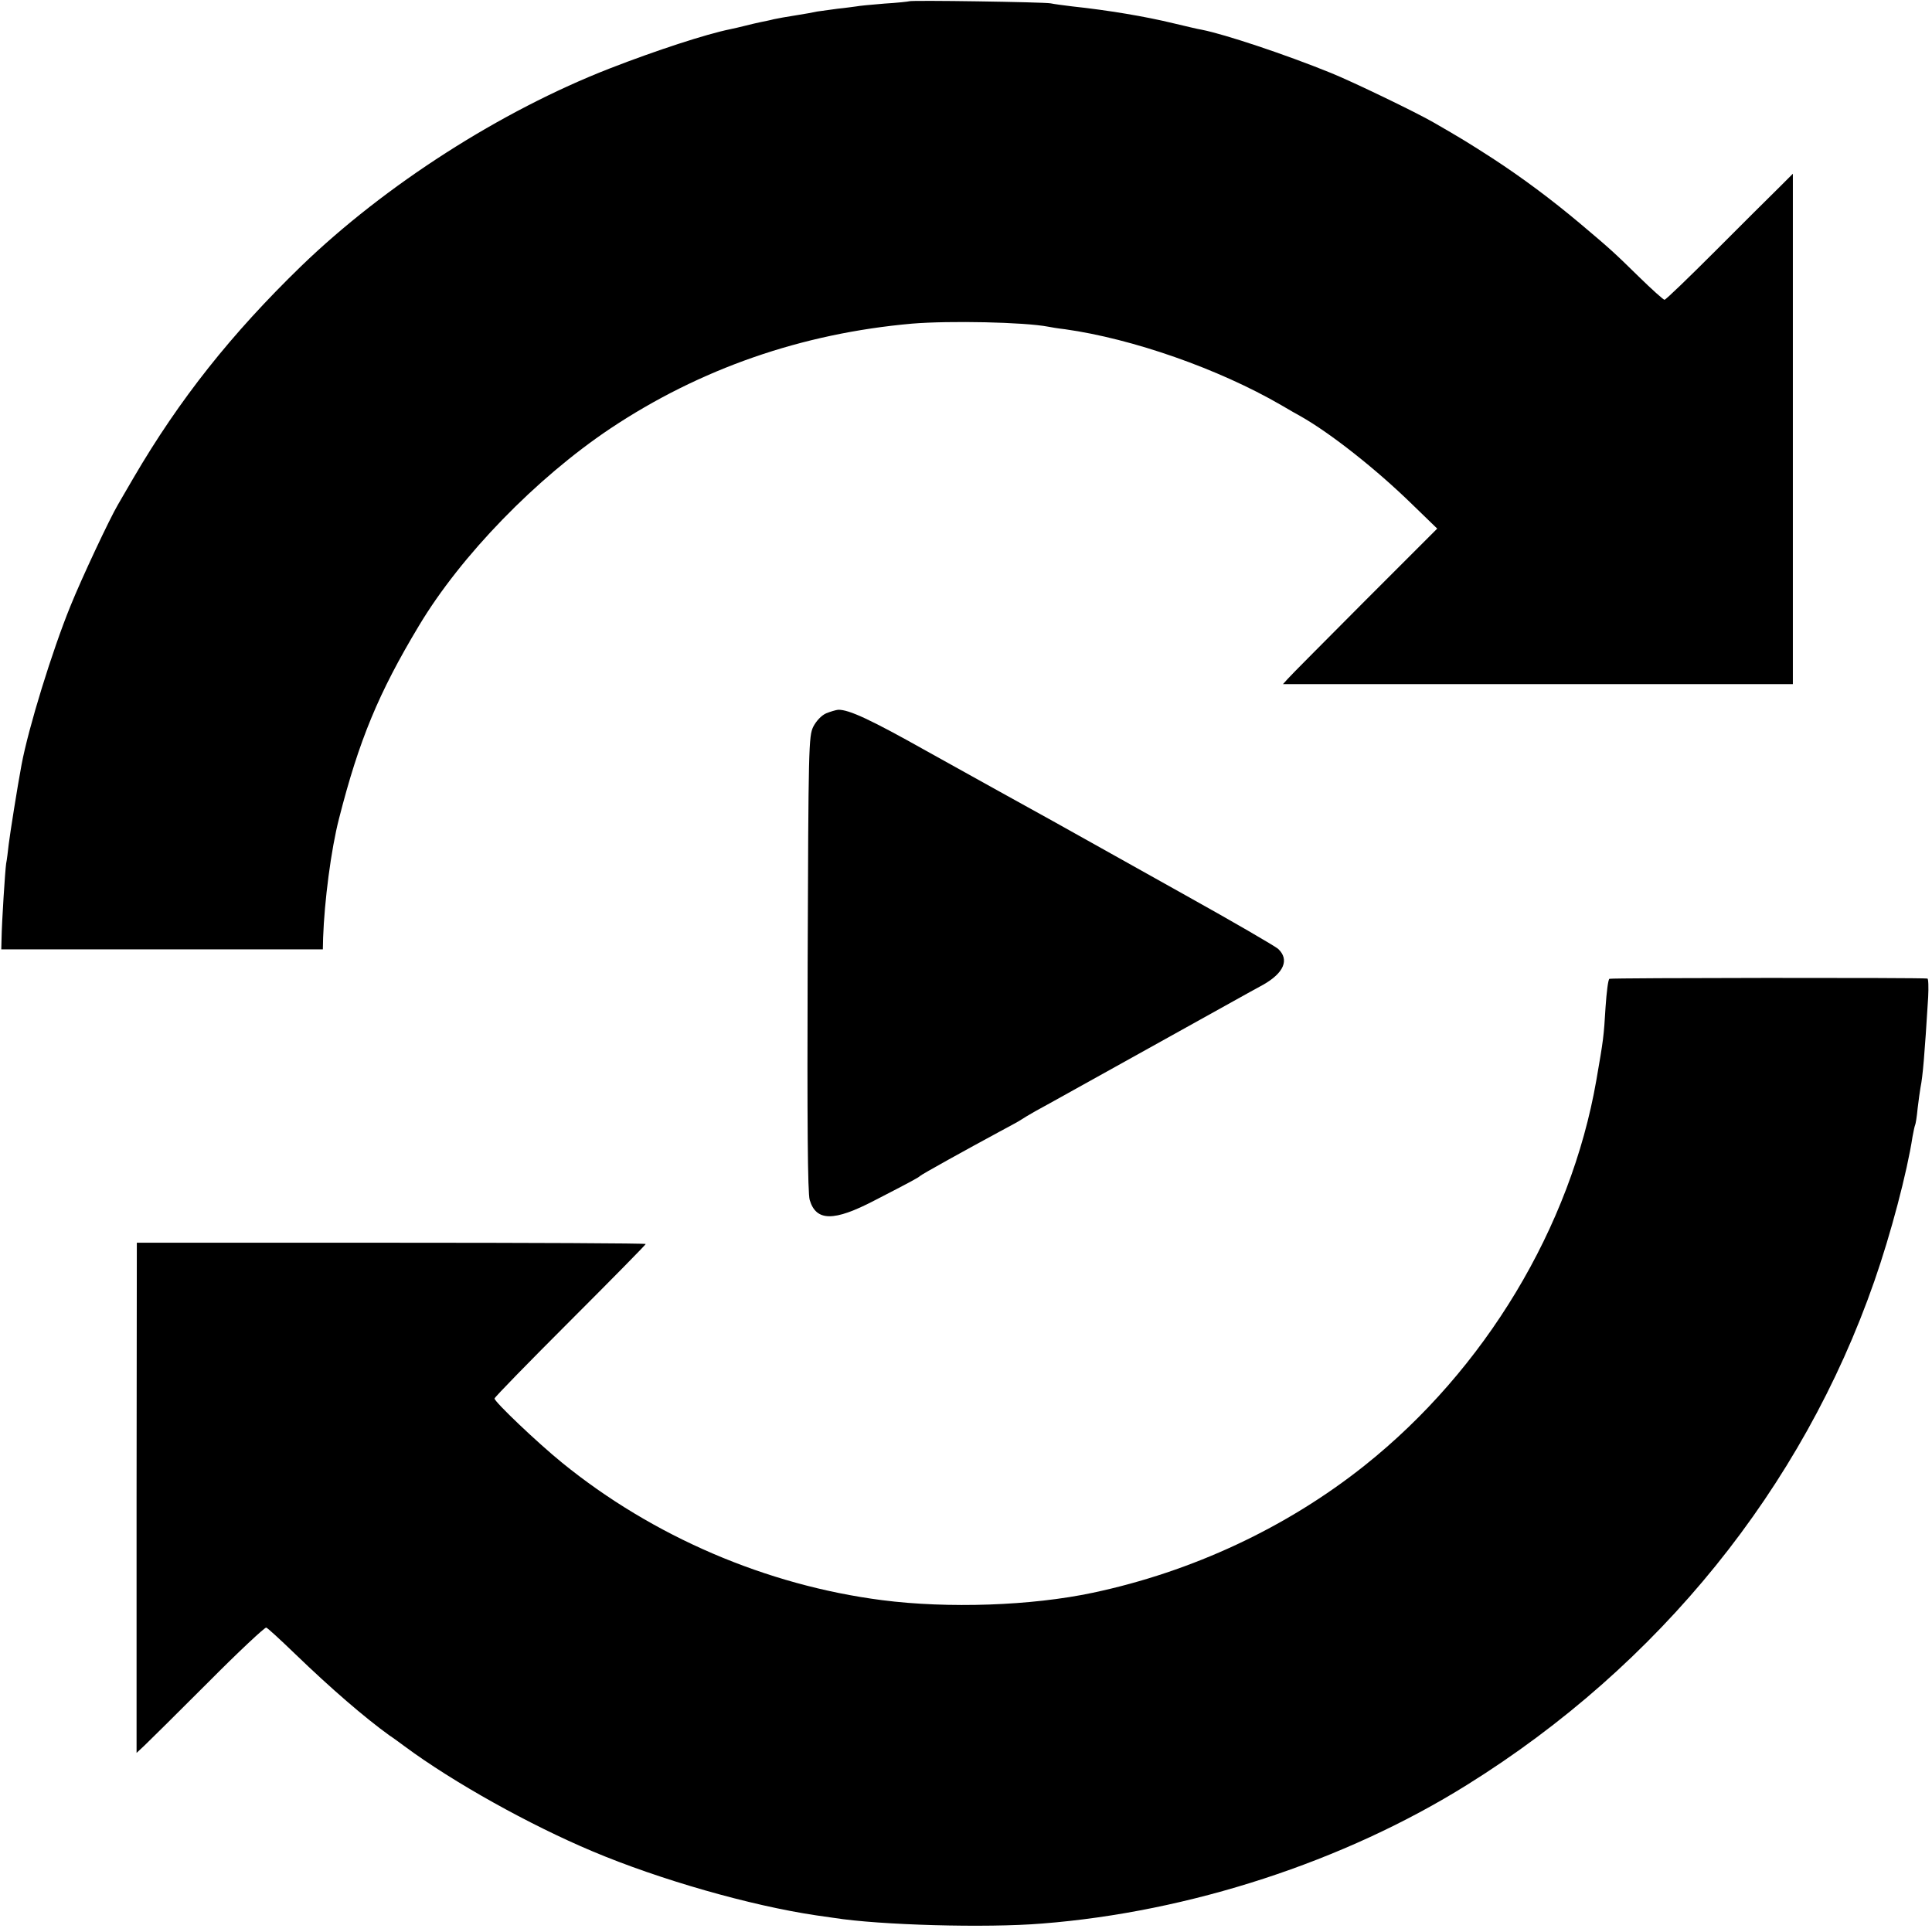
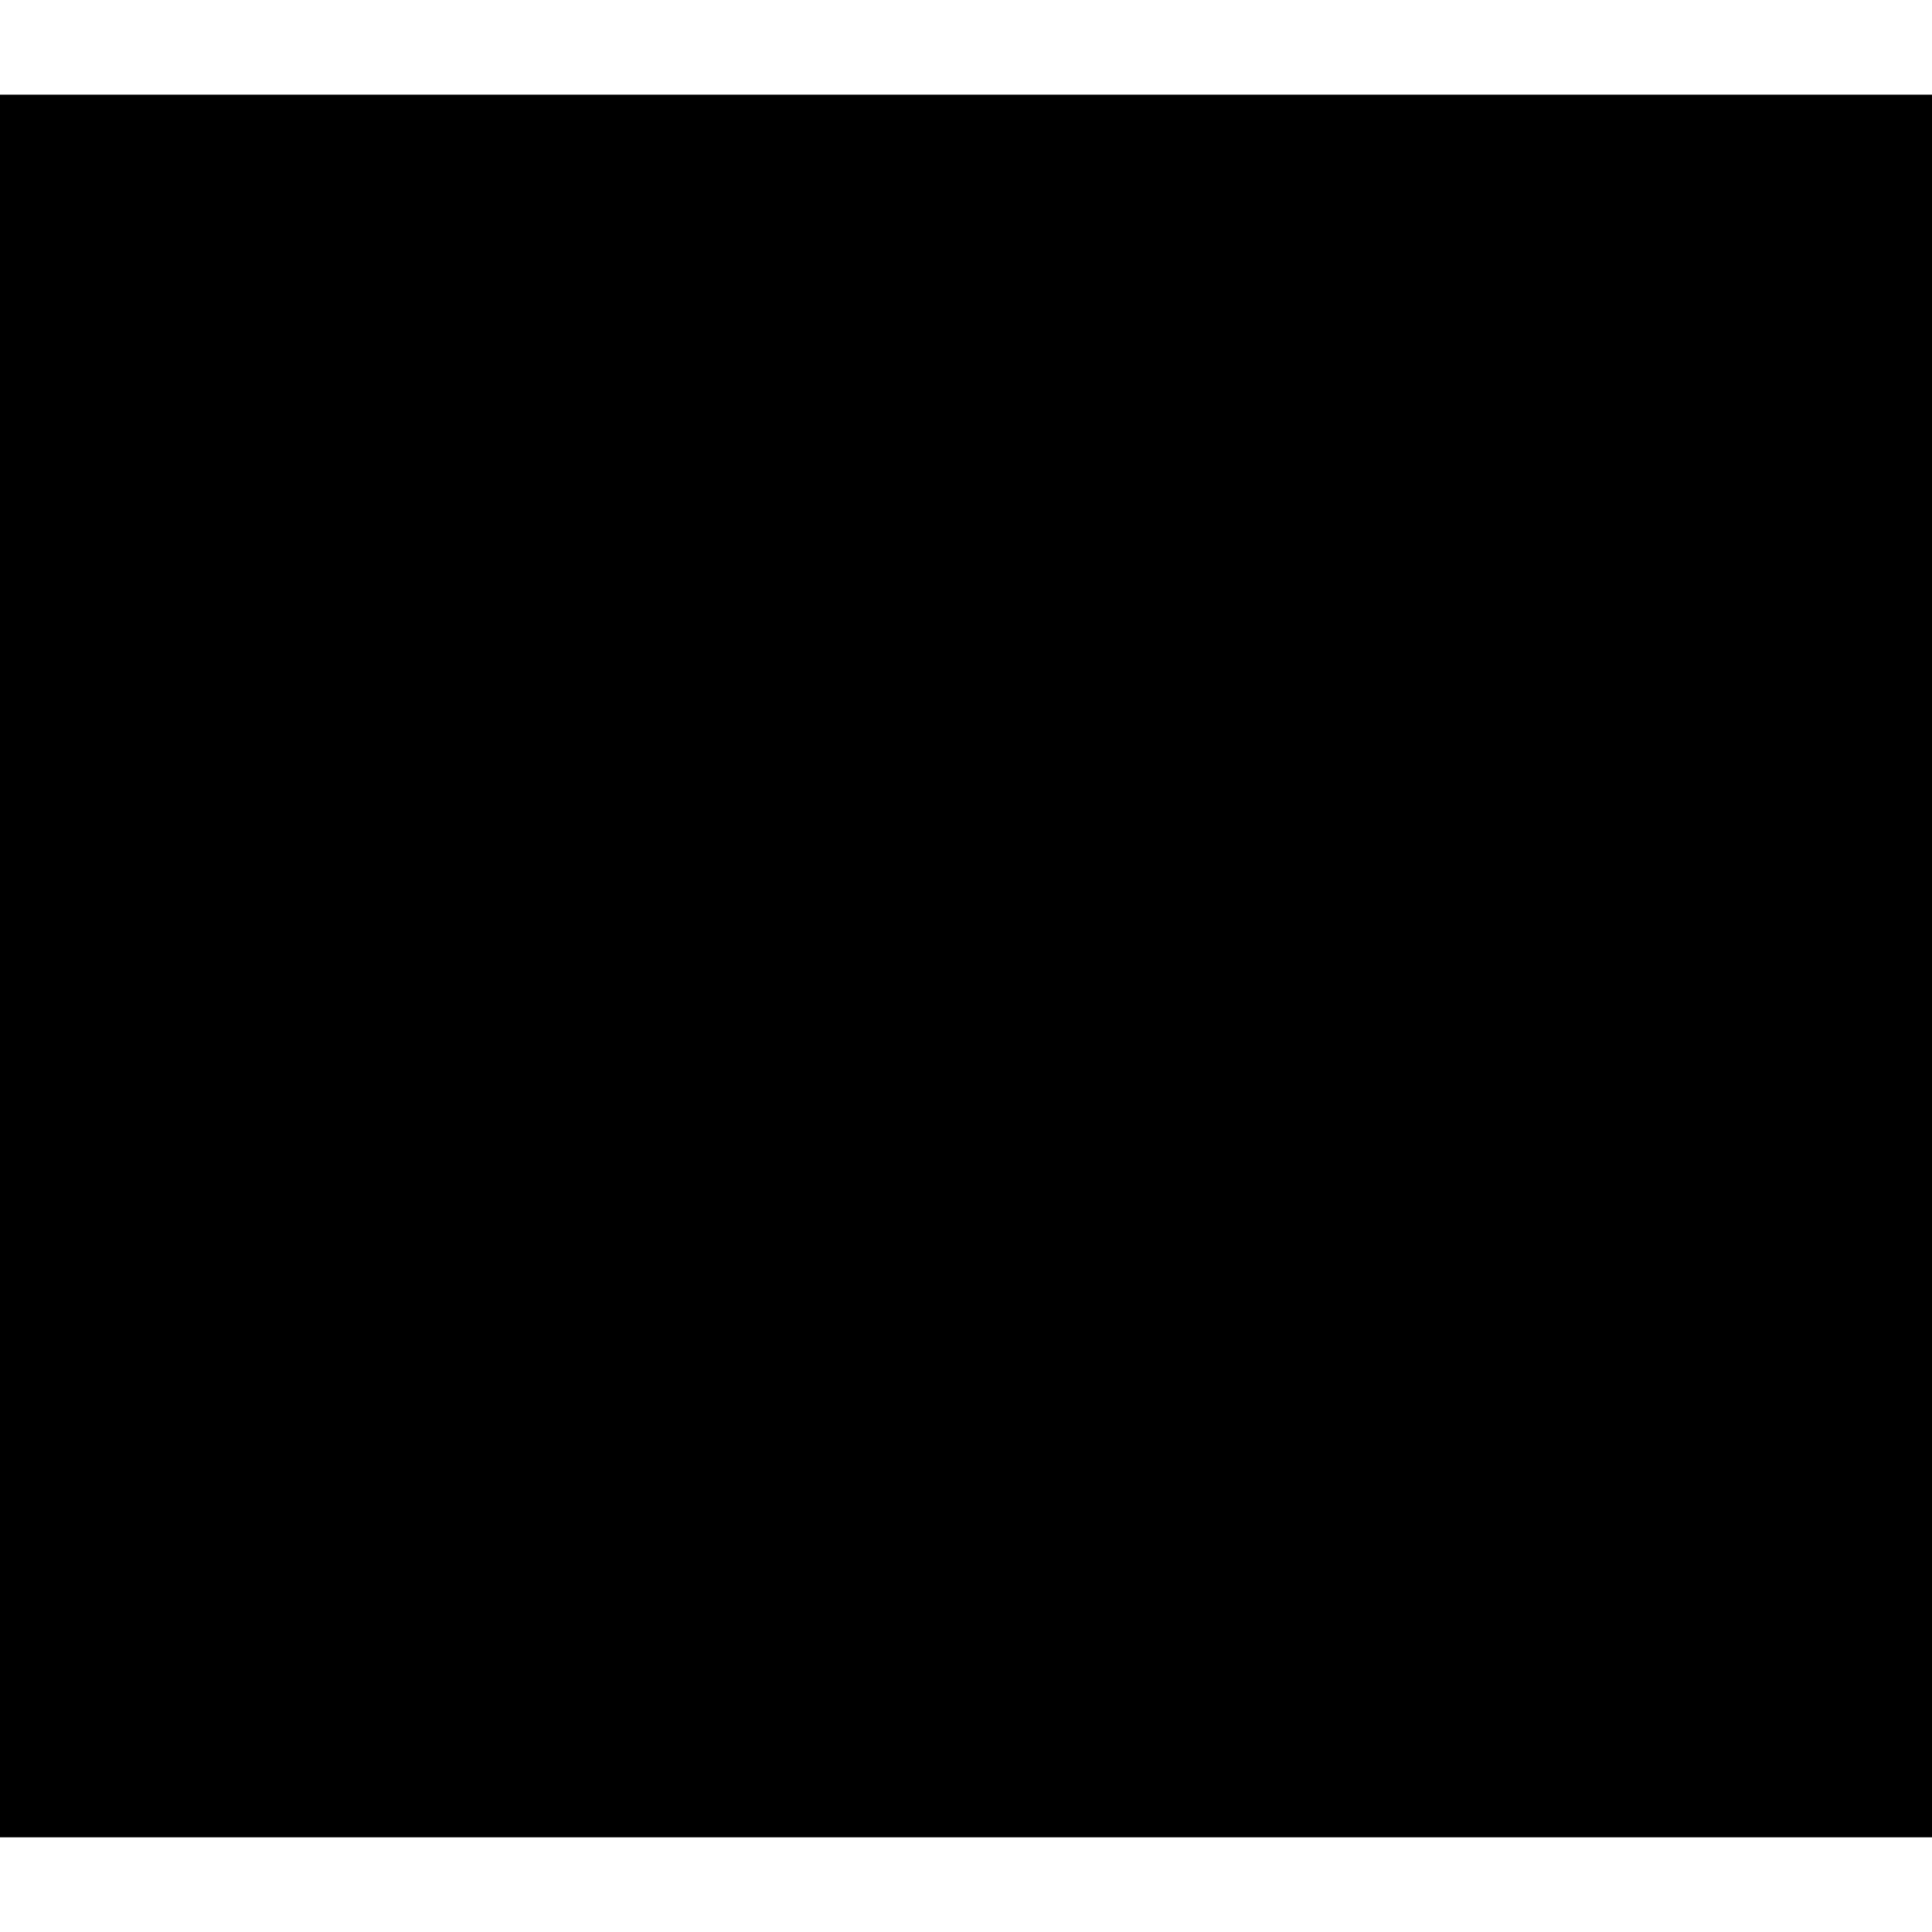
- <svg xmlns="http://www.w3.org/2000/svg" version="1.0" width="754pt" height="754pt" viewBox="0 0 754 754" preserveAspectRatio="xMidYMid meet">
-   <g transform="translate(0,754) scale(0.1,-0.1)" fill="#000000" stroke="none">
-     <path d="M3548 7535 c-2 -1 -45 -6 -96 -9 -51 -4 -101 -9 -110 -11 -9 -1 -42 -6 -73 -9 -31 -4 -67 -9 -80 -11 -13 -3 -51 -10 -84 -15 -33 -5 -71 -12 -85 -15 -14 -4 -36 -8 -50 -11 -14 -3 -41 -9 -60 -14 -19 -5 -46 -11 -60 -14 -94 -19 -290 -83 -470 -153 -426 -166 -877 -455 -1205 -772 -271 -263 -474 -518 -654 -826 -29 -49 -56 -97 -61 -105 -32 -54 -141 -286 -185 -395 -71 -174 -164 -475 -191 -620 -16 -85 -45 -269 -50 -310 -3 -27 -7 -61 -10 -75 -4 -27 -17 -228 -18 -295 l-1 -40 628 0 627 0 1 45 c5 143 31 345 62 465 78 306 154 490 312 753 164 274 458 576 746 769 351 234 748 372 1179 410 146 12 437 6 531 -12 9 -2 39 -7 66 -10 263 -37 598 -154 843 -296 30 -18 64 -37 75 -43 117 -66 297 -208 437 -345 l97 -94 -282 -282 c-155 -156 -291 -292 -301 -304 l-19 -21 995 0 995 0 0 996 0 996 -54 -54 c-30 -29 -141 -140 -246 -245 -106 -106 -196 -193 -201 -193 -4 0 -49 40 -100 90 -98 96 -110 107 -231 209 -111 93 -222 176 -340 253 -90 58 -122 78 -230 140 -67 39 -316 159 -400 193 -177 72 -414 151 -505 169 -14 2 -63 14 -110 25 -111 27 -255 51 -395 66 -33 4 -71 9 -85 12 -26 5 -547 13 -552 8z" />
-     <path d="M3224 4756 c-18 -8 -38 -29 -50 -52 -18 -37 -19 -75 -22 -924 -2 -622 0 -896 8 -923 25 -84 94 -85 253 -2 140 72 171 89 177 95 5 6 184 105 310 173 41 22 80 43 85 47 6 4 30 19 55 33 25 13 225 125 445 247 220 122 420 234 445 247 81 46 103 98 58 140 -13 11 -176 106 -363 210 -187 105 -419 234 -515 288 -96 53 -193 107 -215 119 -22 12 -148 82 -279 155 -219 123 -303 162 -345 161 -9 -1 -30 -7 -47 -14z" />
-     <path d="M6281 3720 c-5 -3 -11 -52 -15 -110 -7 -116 -8 -125 -36 -286 -100 -574 -435 -1130 -905 -1504 -304 -242 -673 -414 -1060 -496 -240 -51 -565 -62 -822 -29 -451 58 -895 248 -1250 537 -96 78 -263 237 -263 250 0 5 133 141 295 303 162 162 295 297 295 300 0 3 -447 5 -993 5 l-993 0 -1 -995 0 -996 30 28 c16 15 128 126 248 246 120 121 223 217 228 215 5 -1 56 -48 113 -103 141 -136 271 -248 368 -318 14 -9 41 -29 60 -43 189 -140 487 -306 732 -409 263 -111 617 -212 873 -250 22 -3 54 -8 70 -10 176 -28 593 -40 812 -22 575 45 1179 242 1658 541 750 467 1309 1159 1590 1966 64 183 128 426 149 564 4 21 8 41 10 45 2 3 7 33 10 66 4 33 9 69 11 80 9 44 16 125 30 353 2 39 1 73 -3 73 -23 4 -1235 3 -1241 -1z" />
+ <svg xmlns="http://www.w3.org/2000/svg" version="1.0" width="449pt" height="449pt" viewBox="0 0 449 449" preserveAspectRatio="xMidYMid meet">
+   <g transform="translate(0,449) scale(0.1,-0.1)" fill="#000000" stroke="none">
+     <path d="M0 2245 l0 -2025 2245 0 2245 0 0 2025 0 2025 -2245 0 -2245 0 0 -2025z" />
  </g>
</svg>
